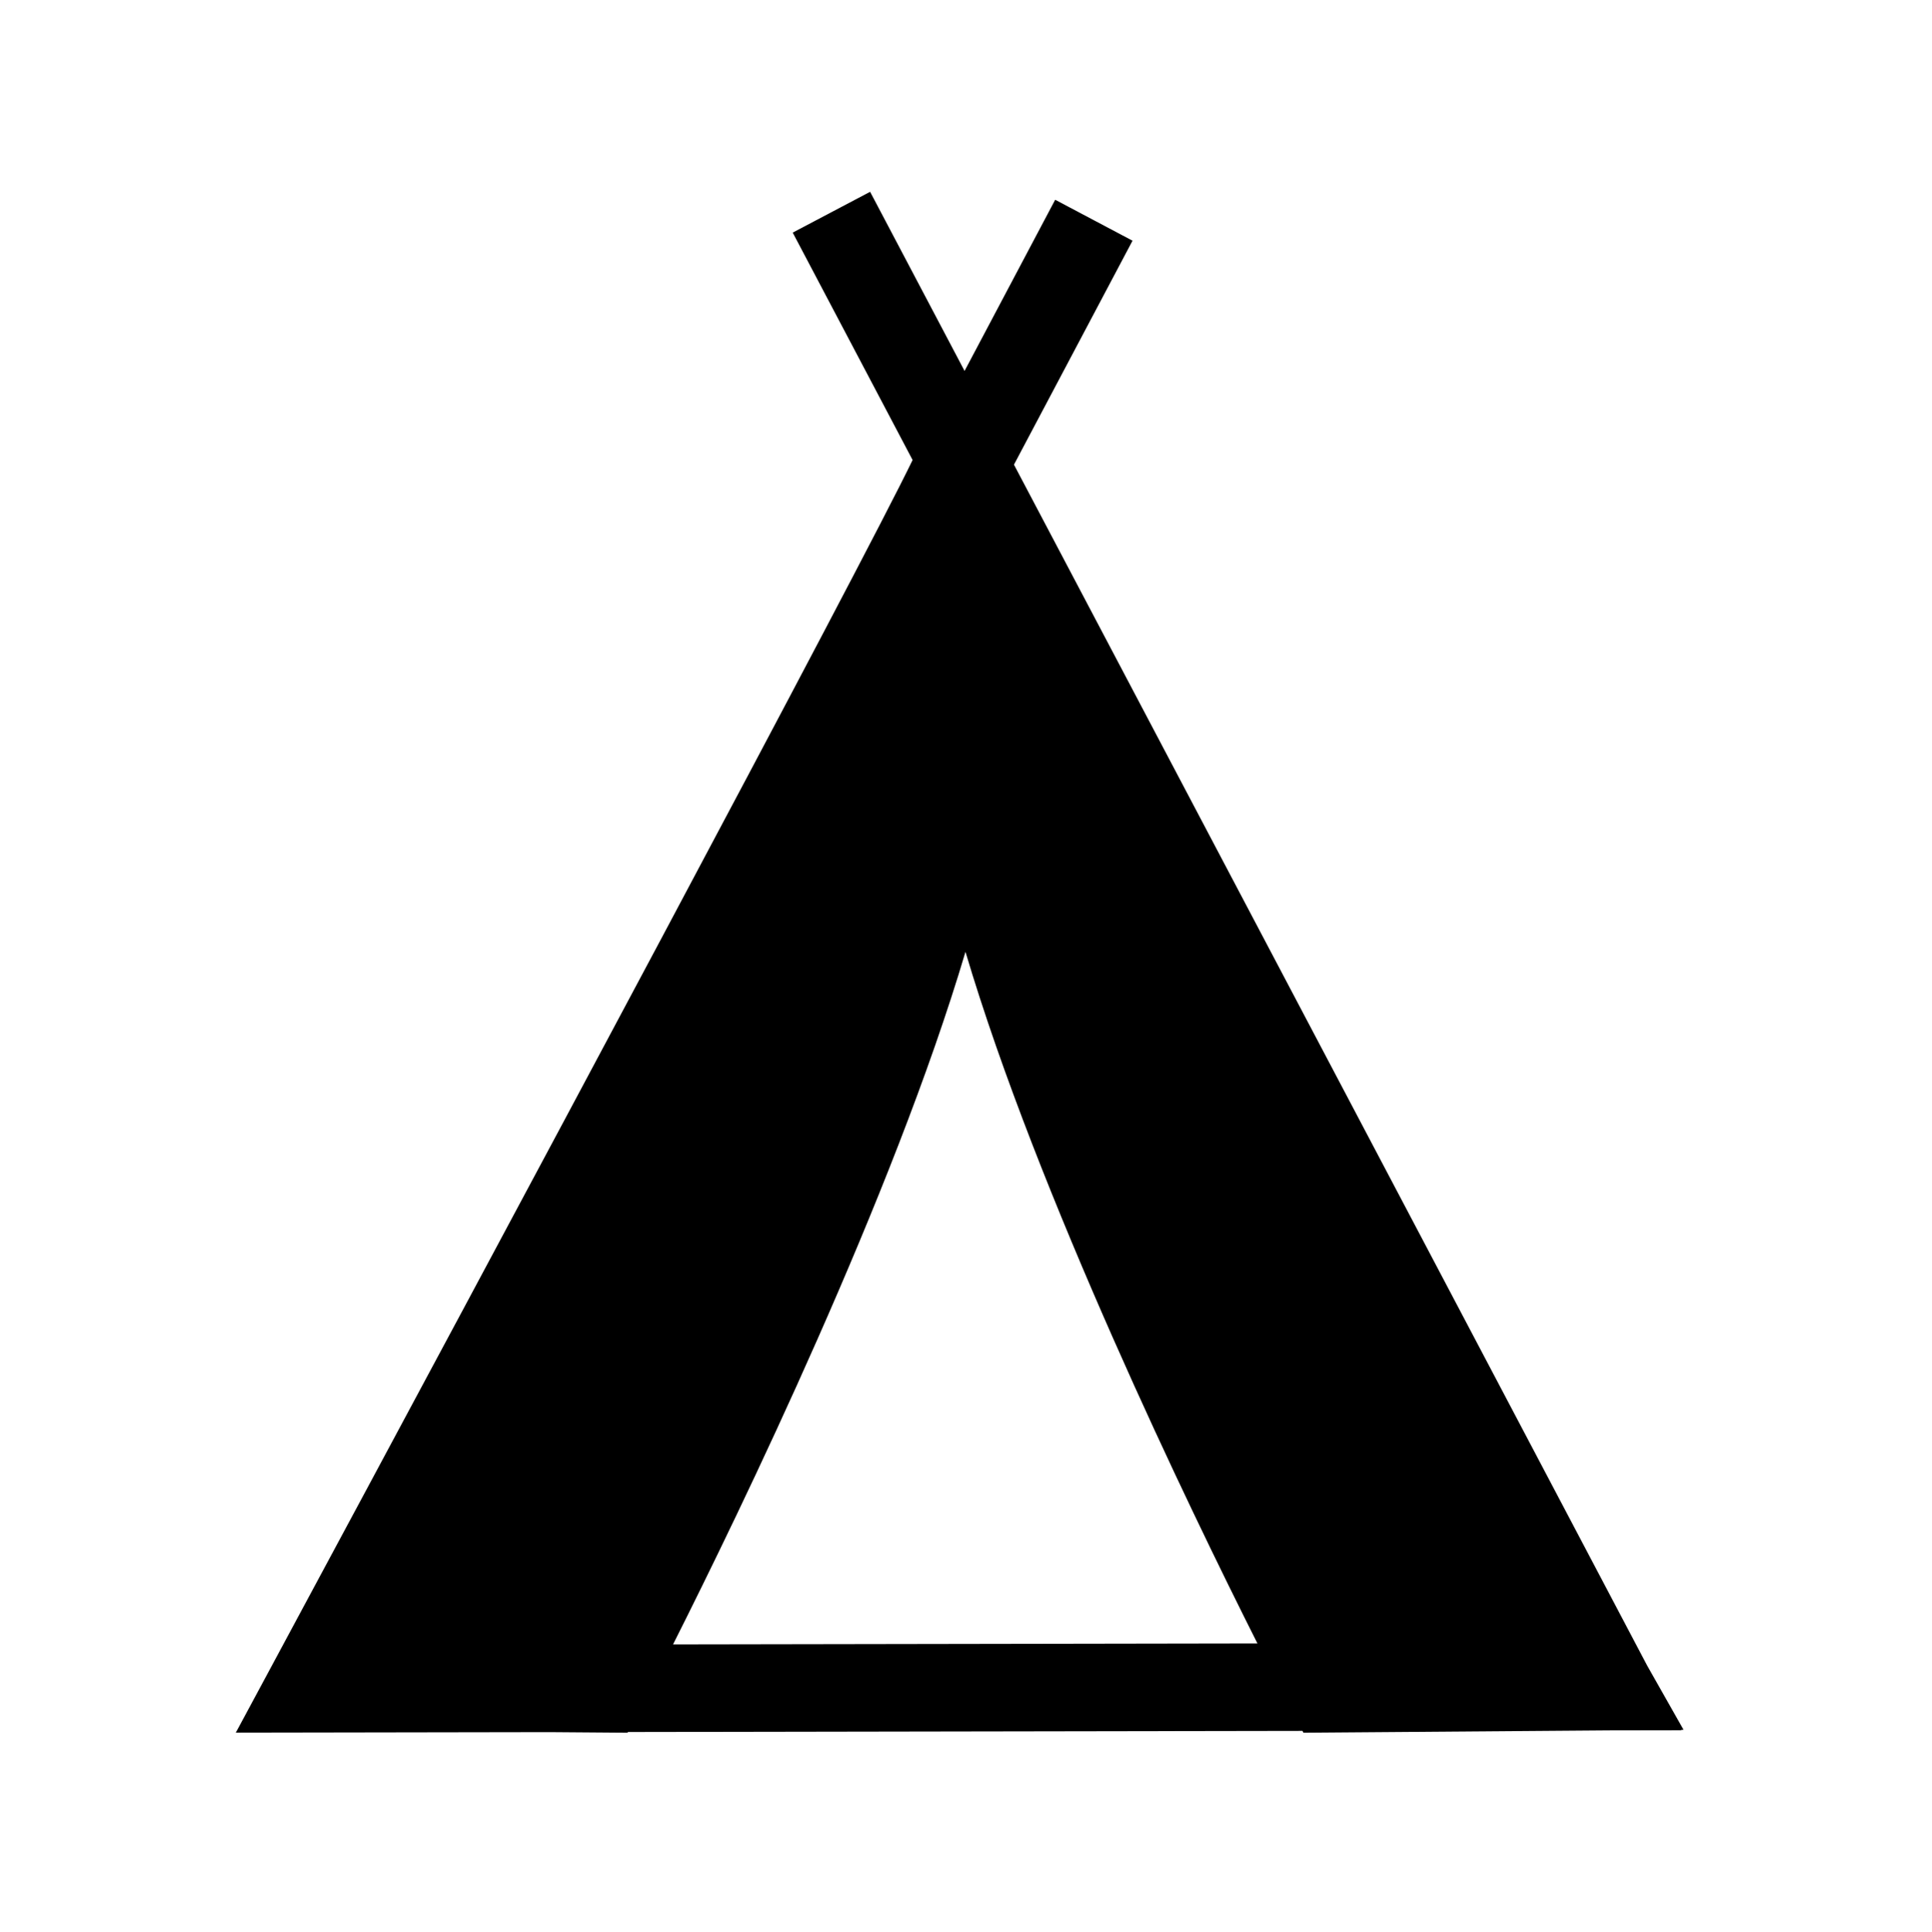
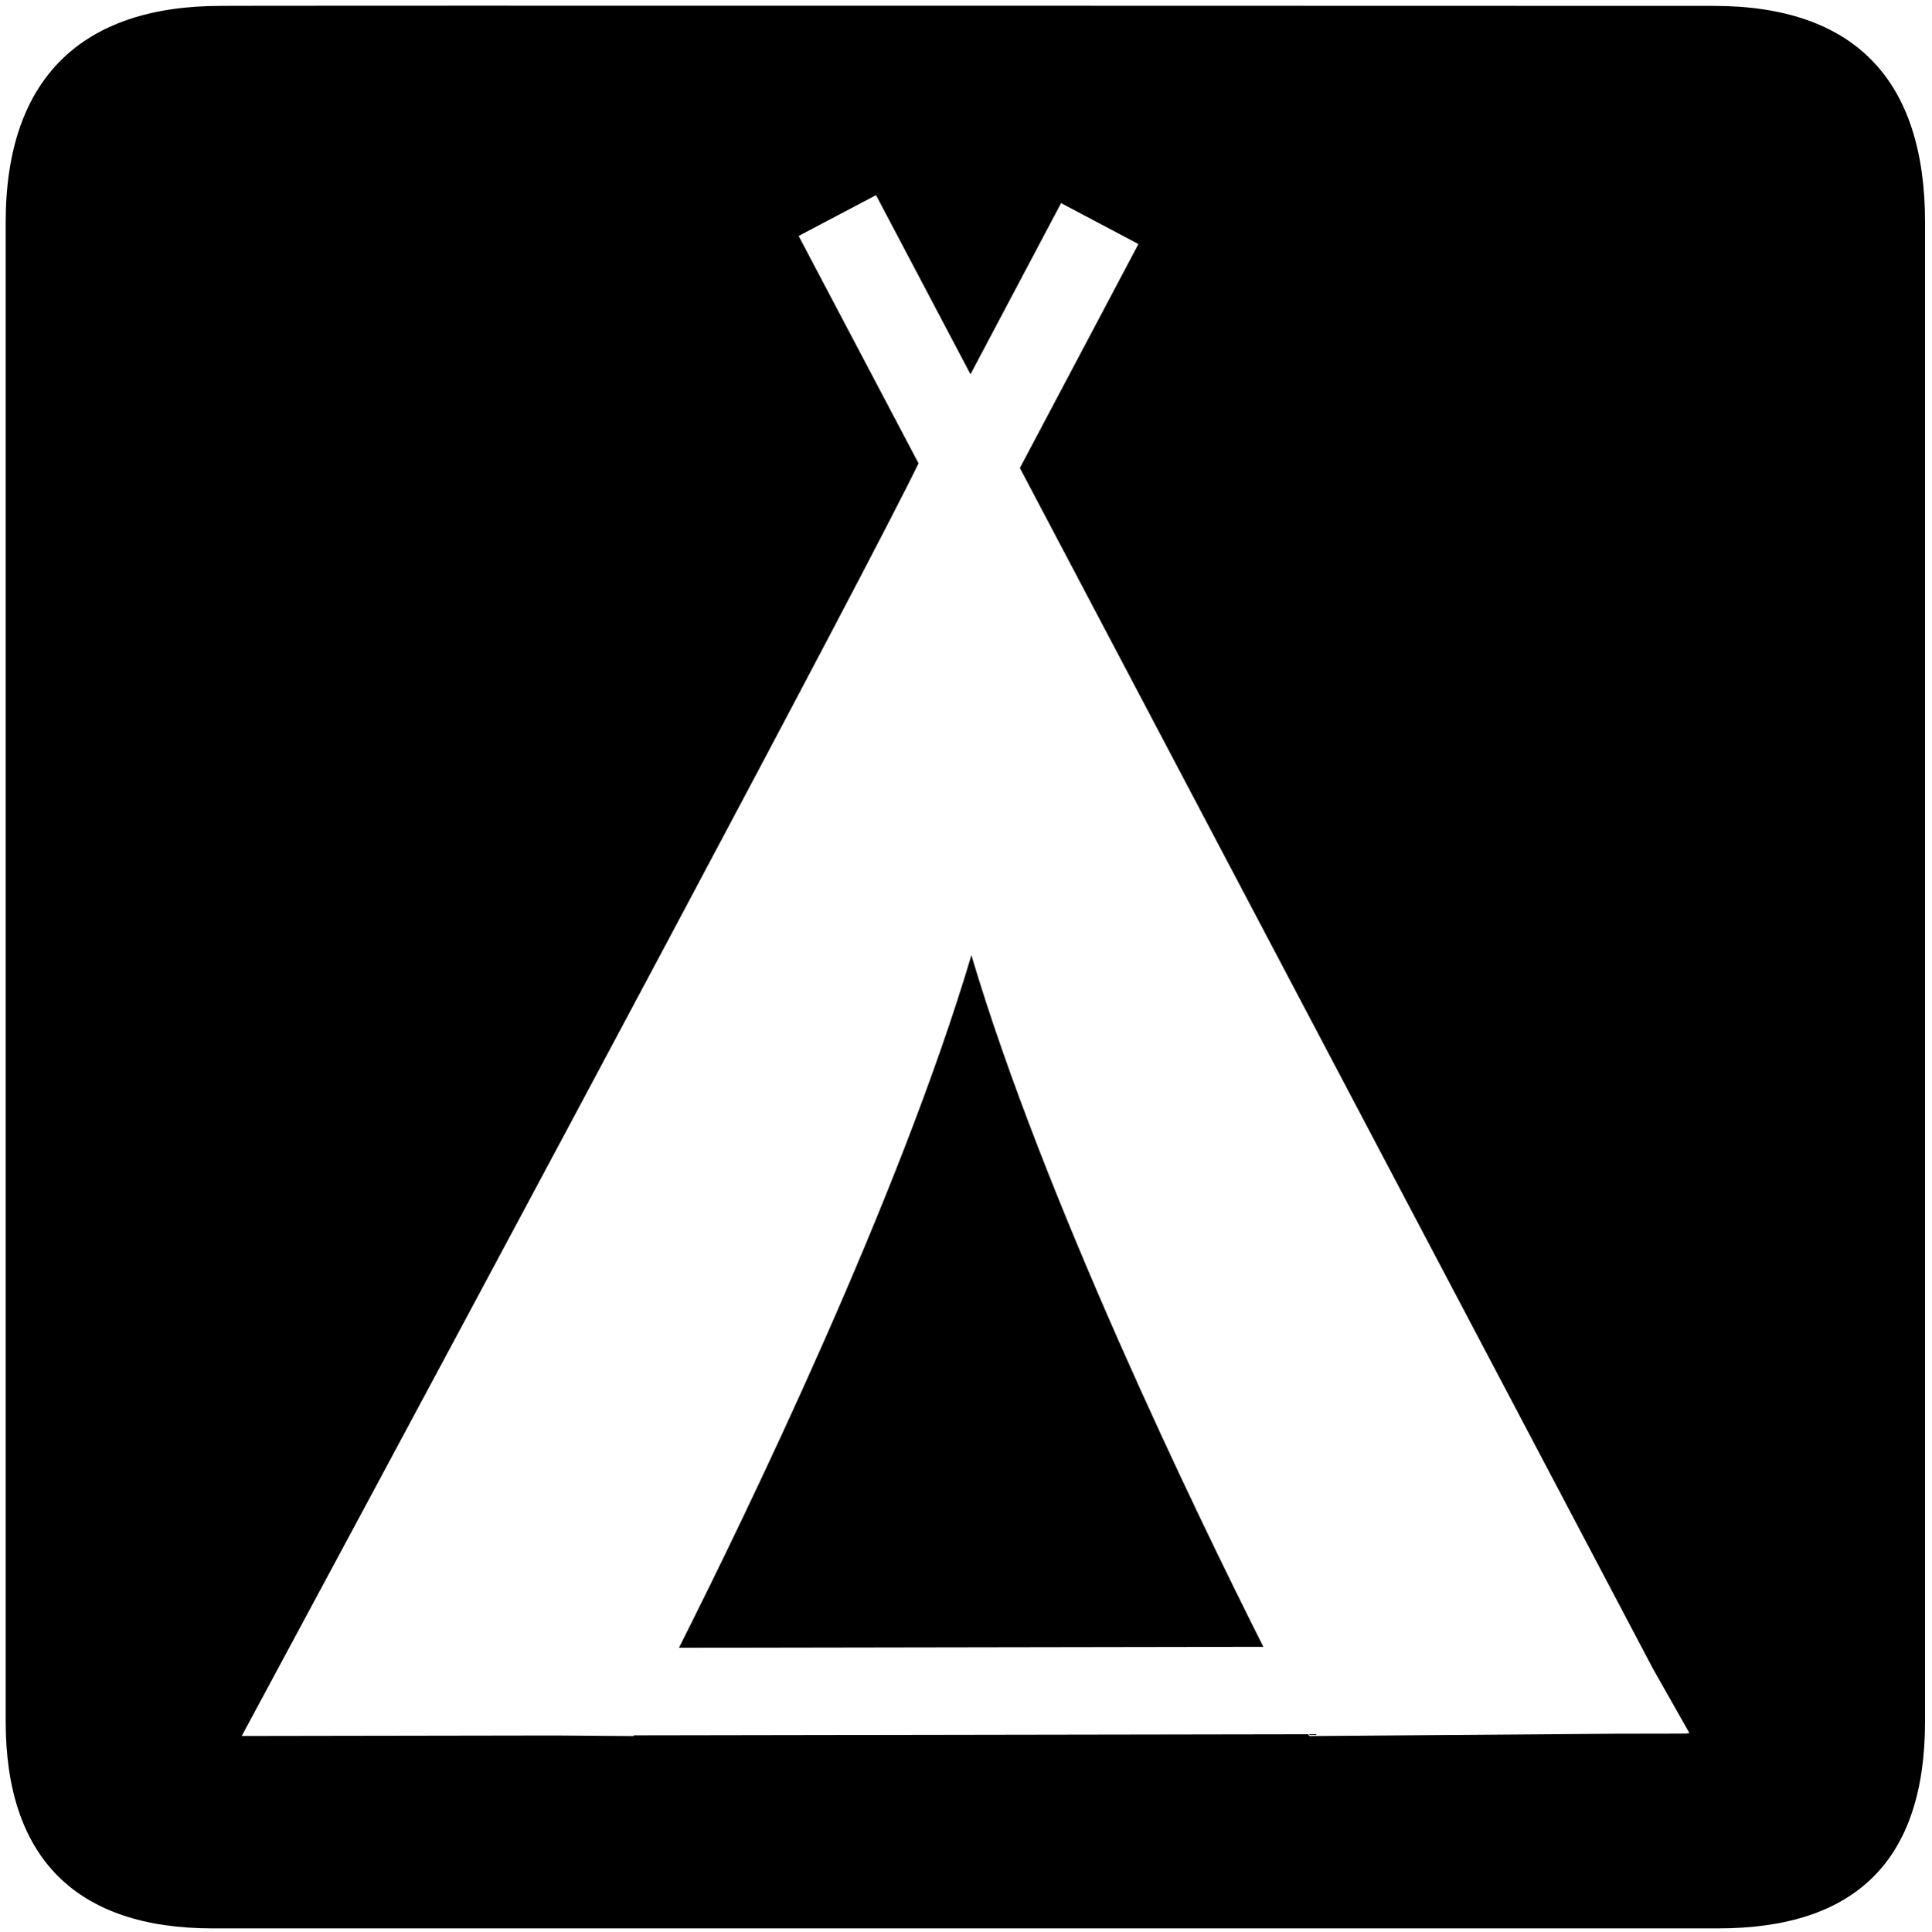
<svg width="580" height="580">
-   <path fill="param(fill)" fill-opacity="param(fill-opacity)" d="M 504.91 519.52 L 505.625 519.516 L 494.695 500.23 L 304.523 139.547 L 340.129 72.289 L 316.902 59.992 L 289.688 111.406 L 261.32 57.602 L 238.074 69.859 L 274.078 138.152 C 258.586 170.227 152.59 368.406 81.254 500.969 L 70.812 520.371 L 165.051 520.215 L 188.461 520.395 L 188.574 520.176 L 391.176 519.84 L 391.465 520.395 L 483.234 519.688 L 504.98 519.652 Z M 289.961 285.859 C 311.617 358.848 357.277 453.109 377.648 493.582 L 202.129 493.871 C 222.426 453.562 268.254 359.023 289.961 285.859 Z M 289.961 285.859 " stroke="param(outline)" stroke-opacity="param(outline-opacity)" stroke-width="param(outline-width)" />
+   <path fill="param(fill)" fill-opacity="param(fill-opacity)" d="M 66.273 1.77 C 24.941 1.77 1.703 23.141 1.703 66.805 L 1.703 516.926 C 1.703 557.77 22.598 579.152 63.895 579.152 L 515.914 579.152 C 557.223 579.152 578.145 558.84 578.145 516.926 L 578.145 66.805 C 578.145 24.203 557.223 1.77 514.625 1.77 C 514.621 1.77 66.125 1.625 66.273 1.77 Z M 263.094 58.605 L 291.465 112.406 L 318.676 60.996 L 341.902 73.293 L 306.301 140.551 L 496.473 501.23 L 507.398 520.516 L 506.688 520.523 L 506.758 520.652 L 485.012 520.691 L 393.242 521.398 L 392.949 520.844 L 190.352 521.18 L 190.234 521.398 L 166.824 521.219 L 72.59 521.371 L 83.027 501.969 C 154.363 369.41 260.359 171.23 275.859 139.148 L 239.852 70.855 L 263.098 58.602 Z M 291.738 286.863 C 270.031 360.027 224.203 454.562 203.906 494.875 L 379.426 494.586 C 359.055 454.113 313.391 359.844 291.738 286.863 Z M 291.738 286.863 " stroke="param(outline)" stroke-opacity="param(outline-opacity)" stroke-width="param(outline-width)" />
</svg>
